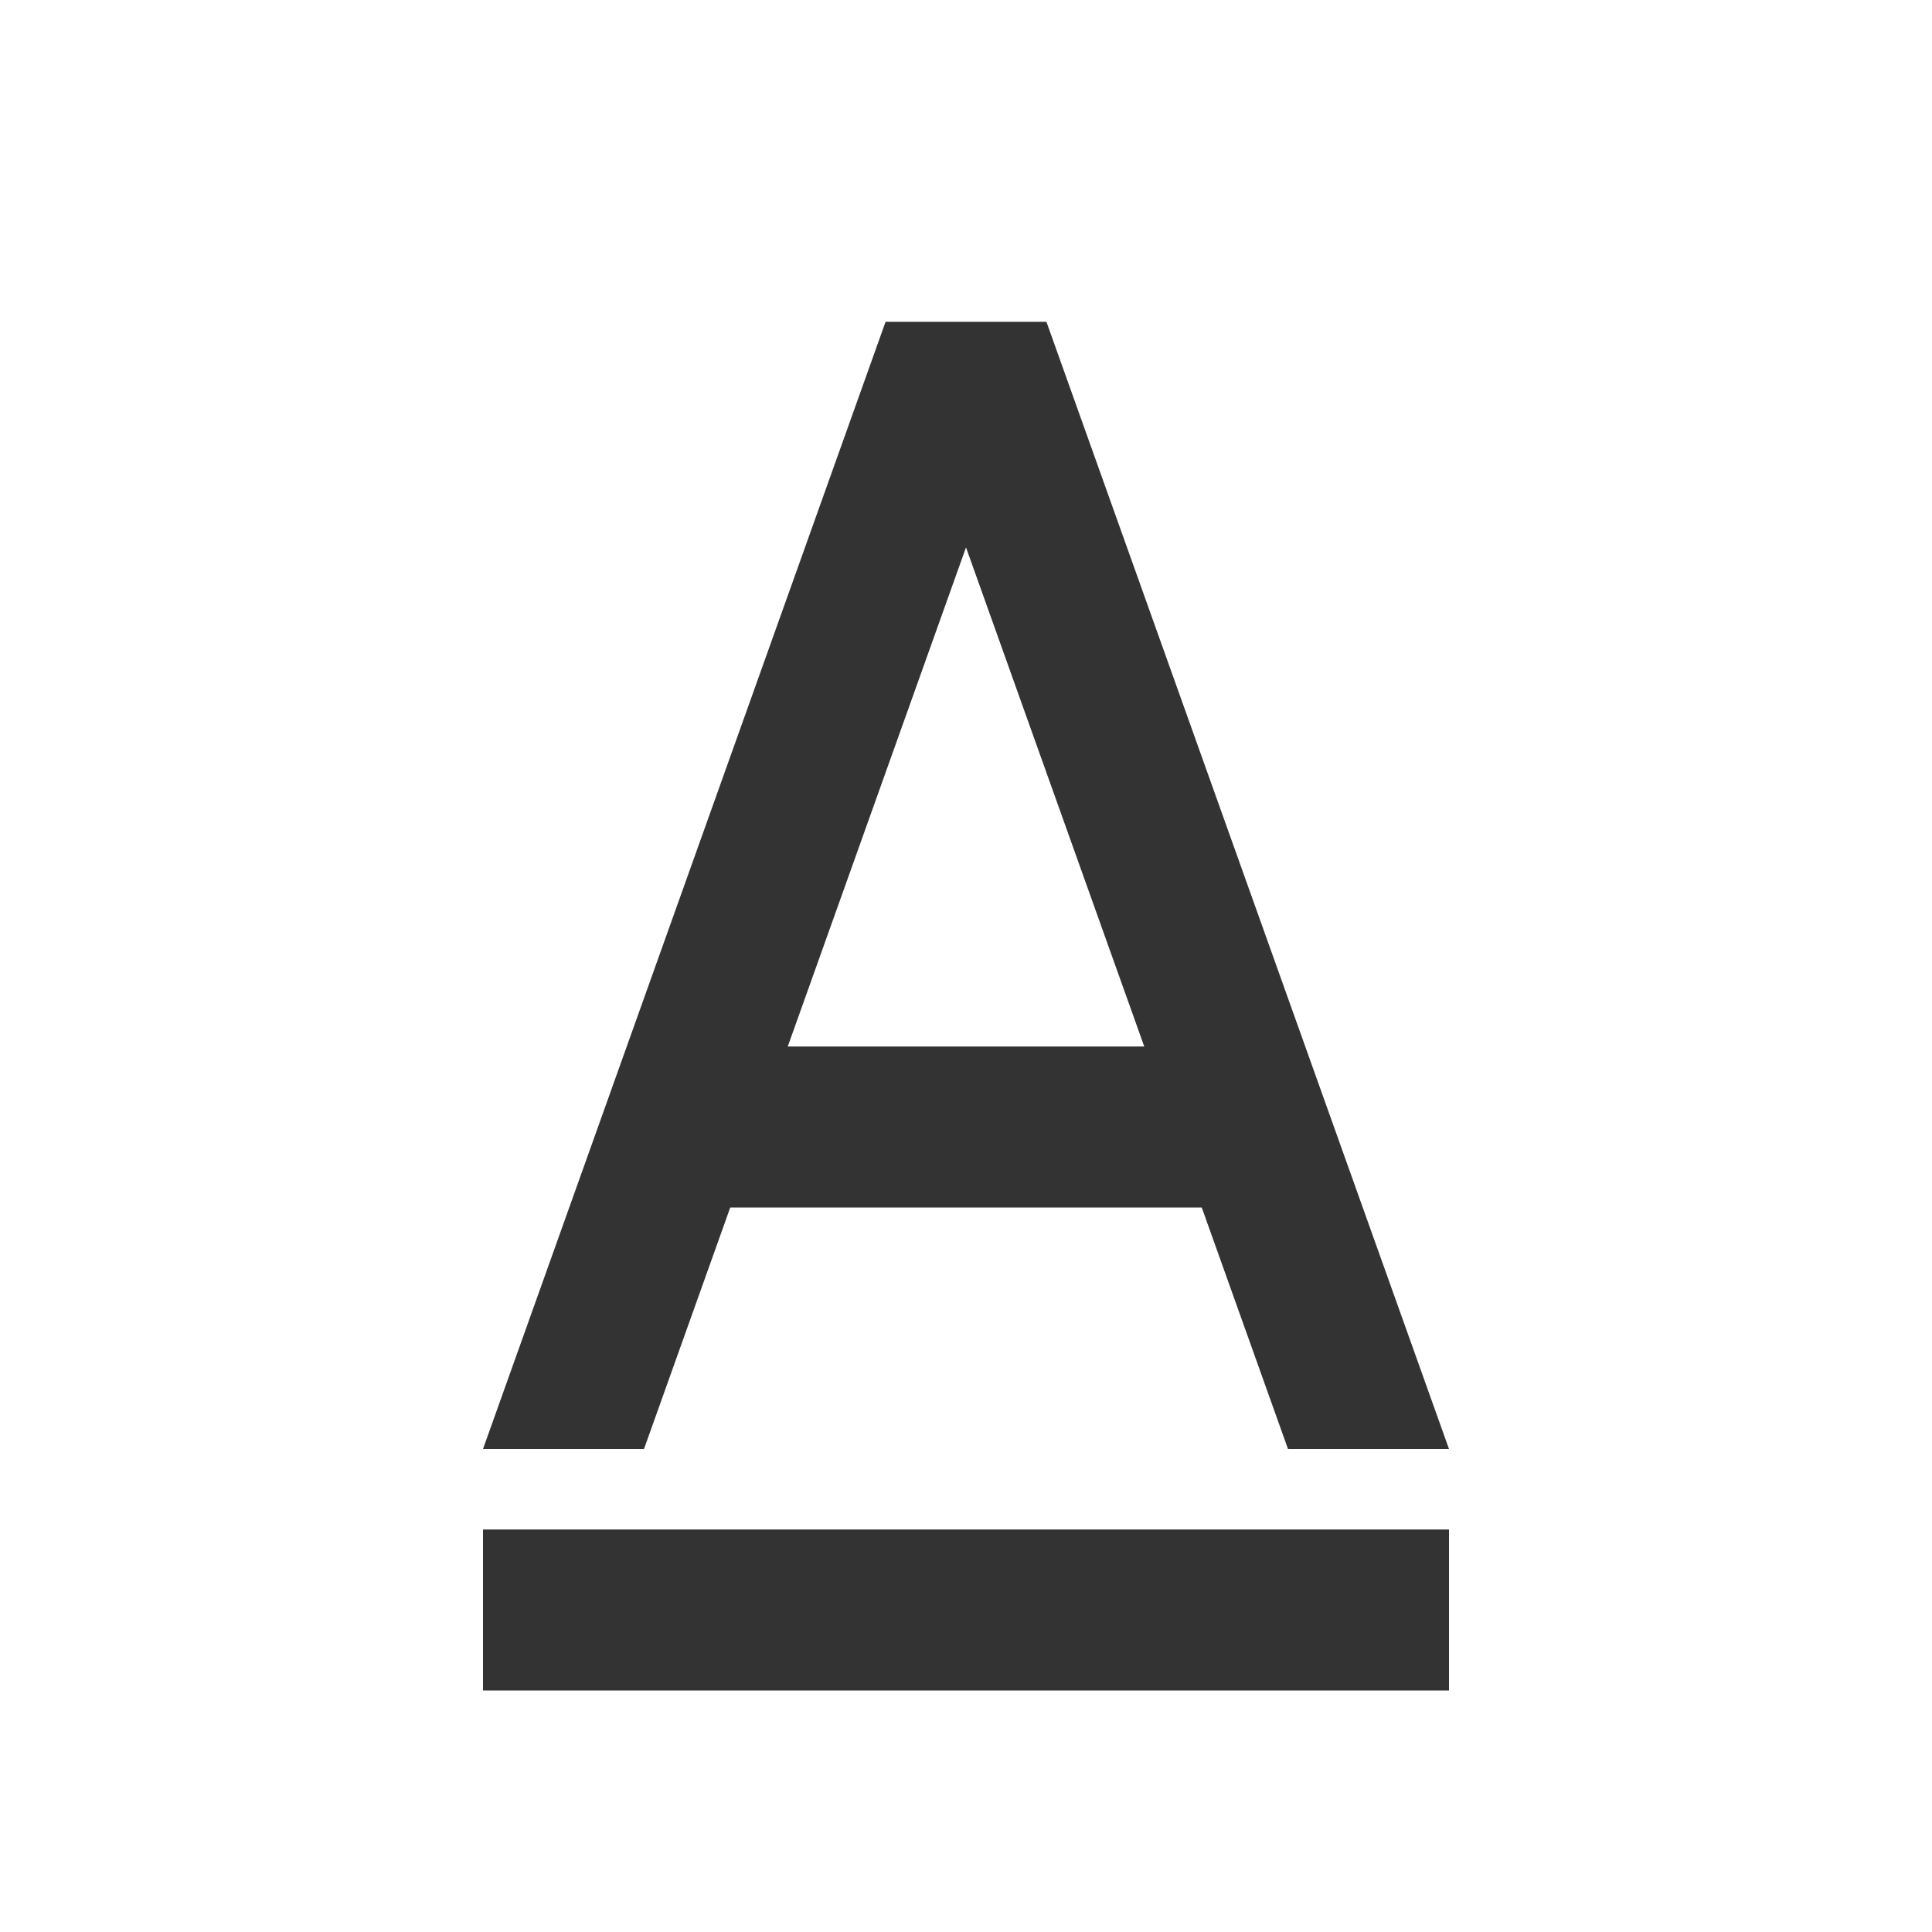
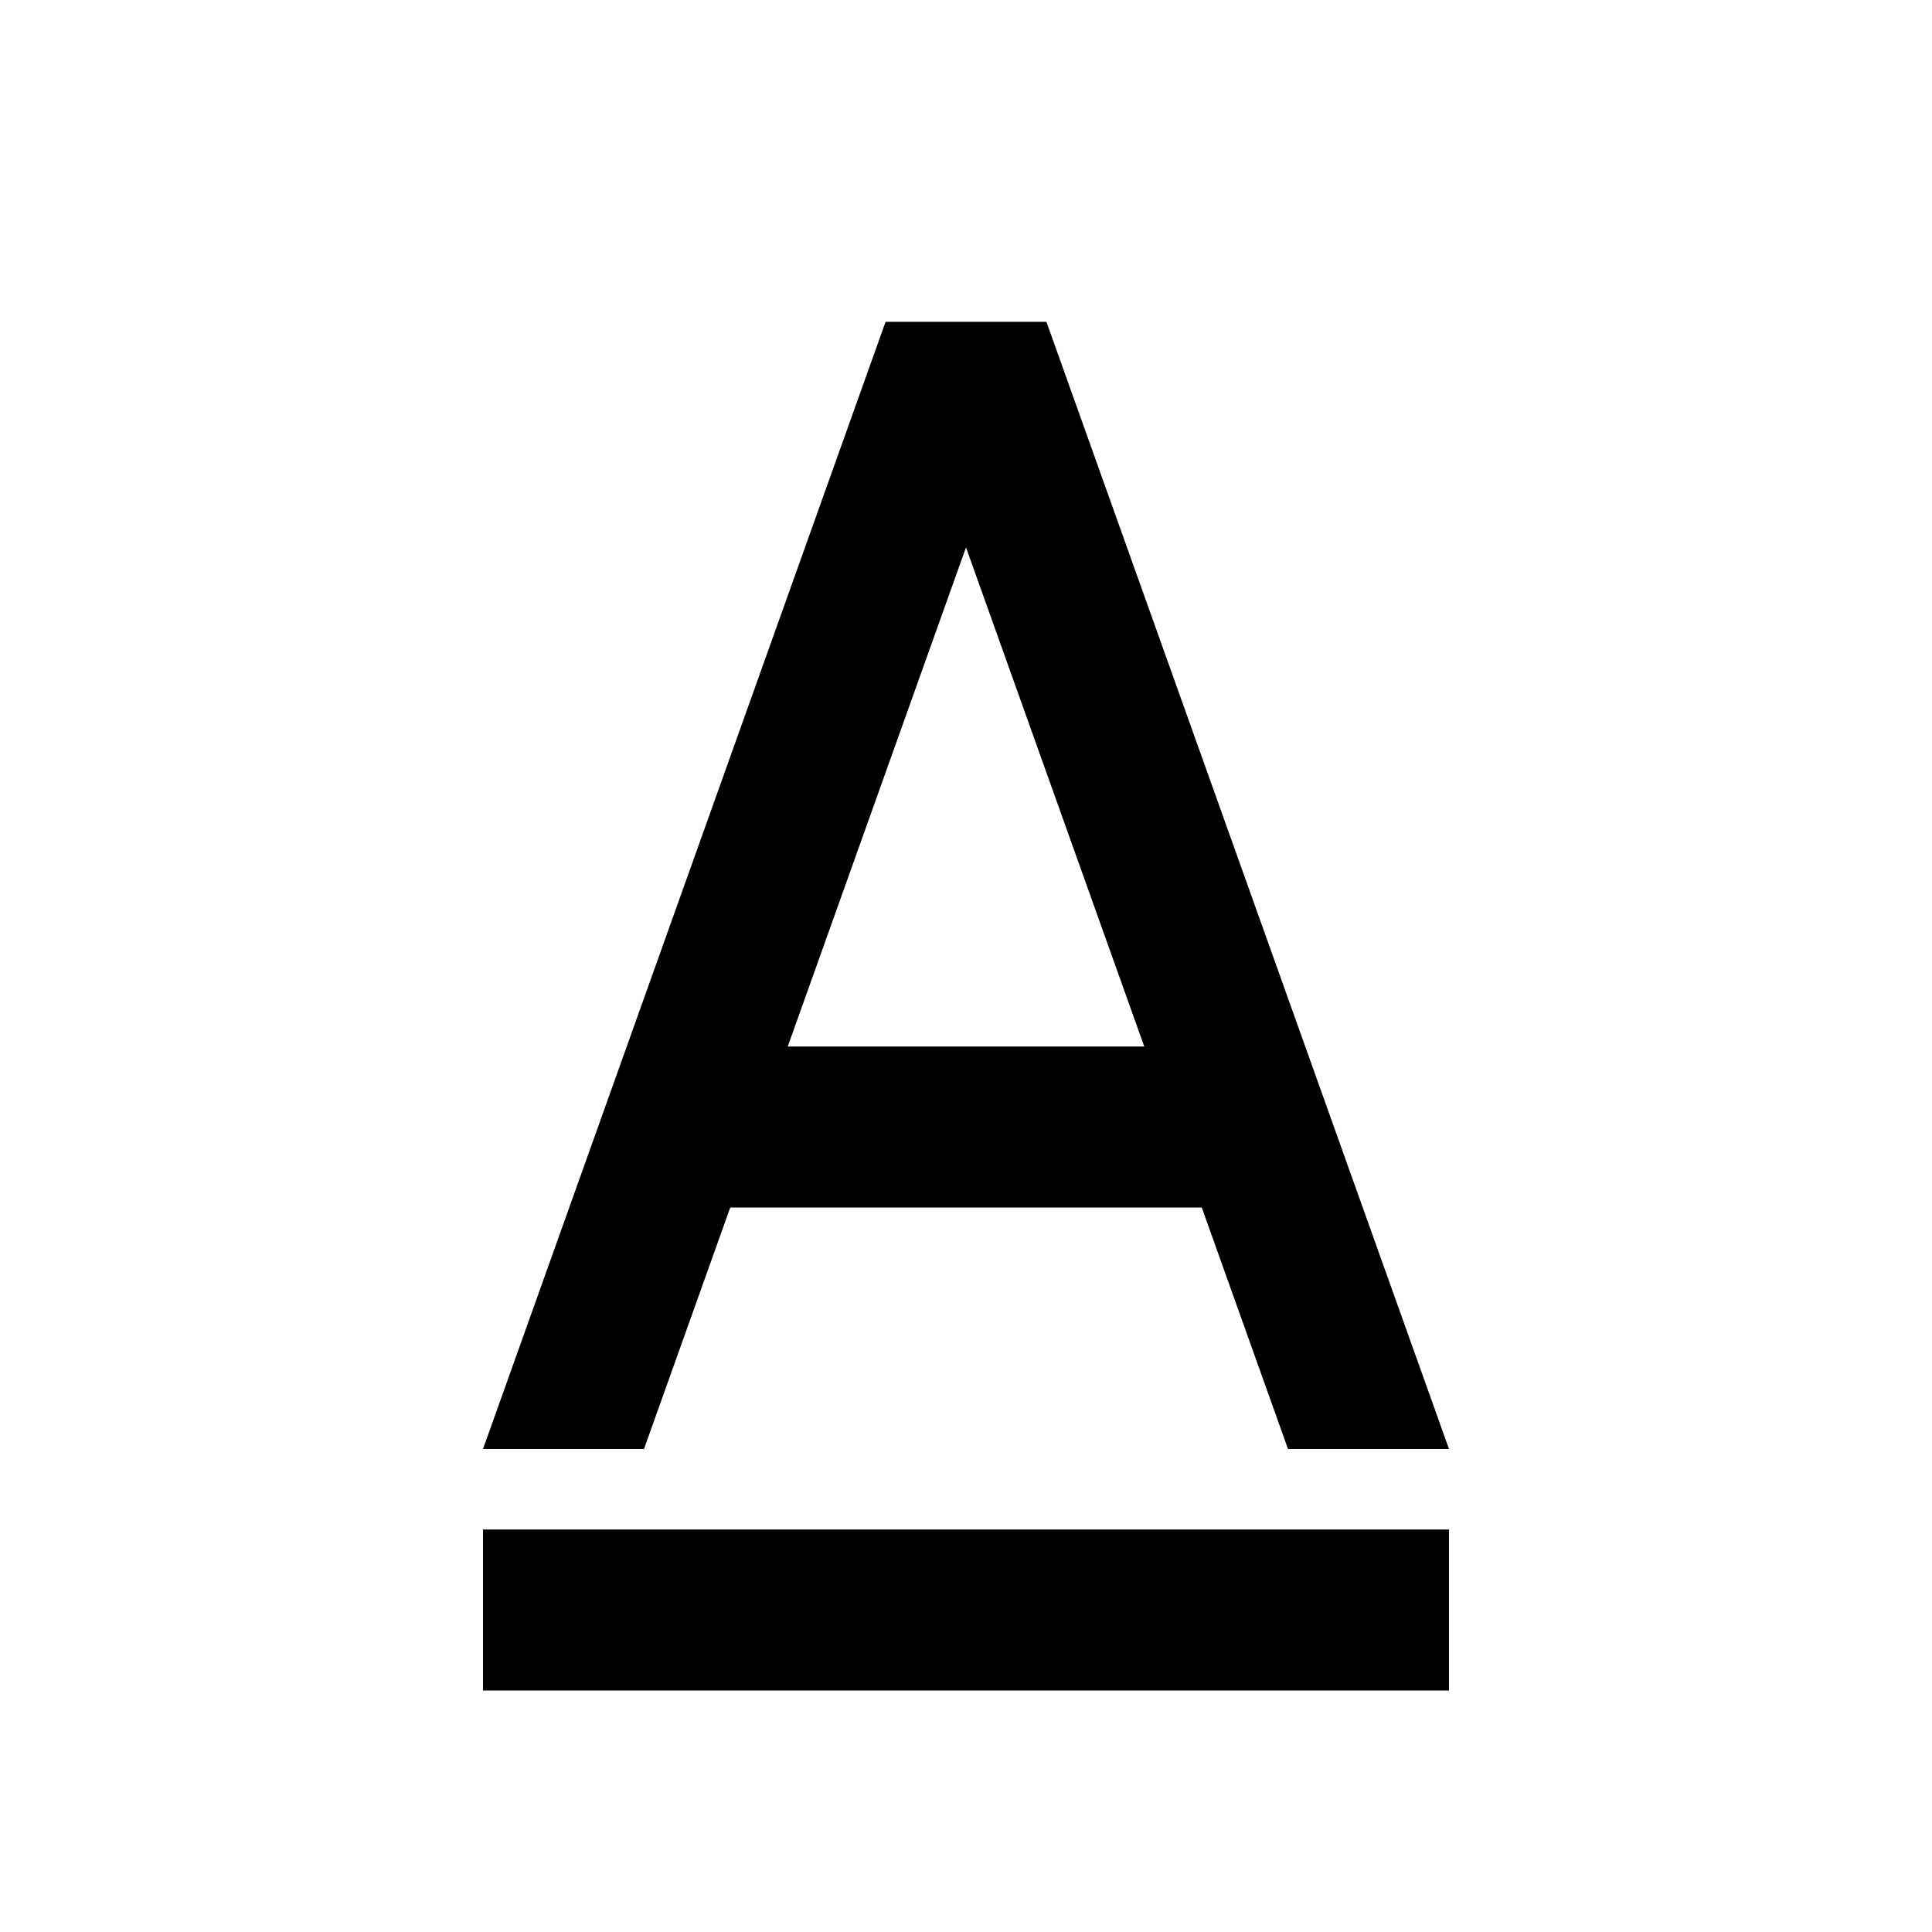
<svg xmlns="http://www.w3.org/2000/svg" version="1.1" width="24" height="24">
-   <path style="fill:#333333;fill-opacity:1;stroke:none" d="M 6,18 8,18 13,4 11,4 Z" />
-   <path style="fill:#333333;fill-opacity:1;stroke:none" d="M 16,18 18,18 13,4 11,4 Z" />
-   <path style="fill:#333333;fill-opacity:1;stroke:none" d="M 9,13 8,15 15,15 15,13 Z" />
-   <path style="fill:#333333;fill-opacity:1;stroke:none" d="M 6,19 6,21 18,21 18,19 Z" />
+   <path style="fill:#000000;fill-opacity:1;stroke:none" d="M 6,18 8,18 13,4 11,4 Z" />
+   <path style="fill:#000000;fill-opacity:1;stroke:none" d="M 16,18 18,18 13,4 11,4 Z" />
+   <path style="fill:#000000;fill-opacity:1;stroke:none" d="M 9,13 8,15 15,15 15,13 Z" />
+   <path style="fill:#000000;fill-opacity:1;stroke:none" d="M 6,19 6,21 18,21 18,19 Z" />
</svg>
